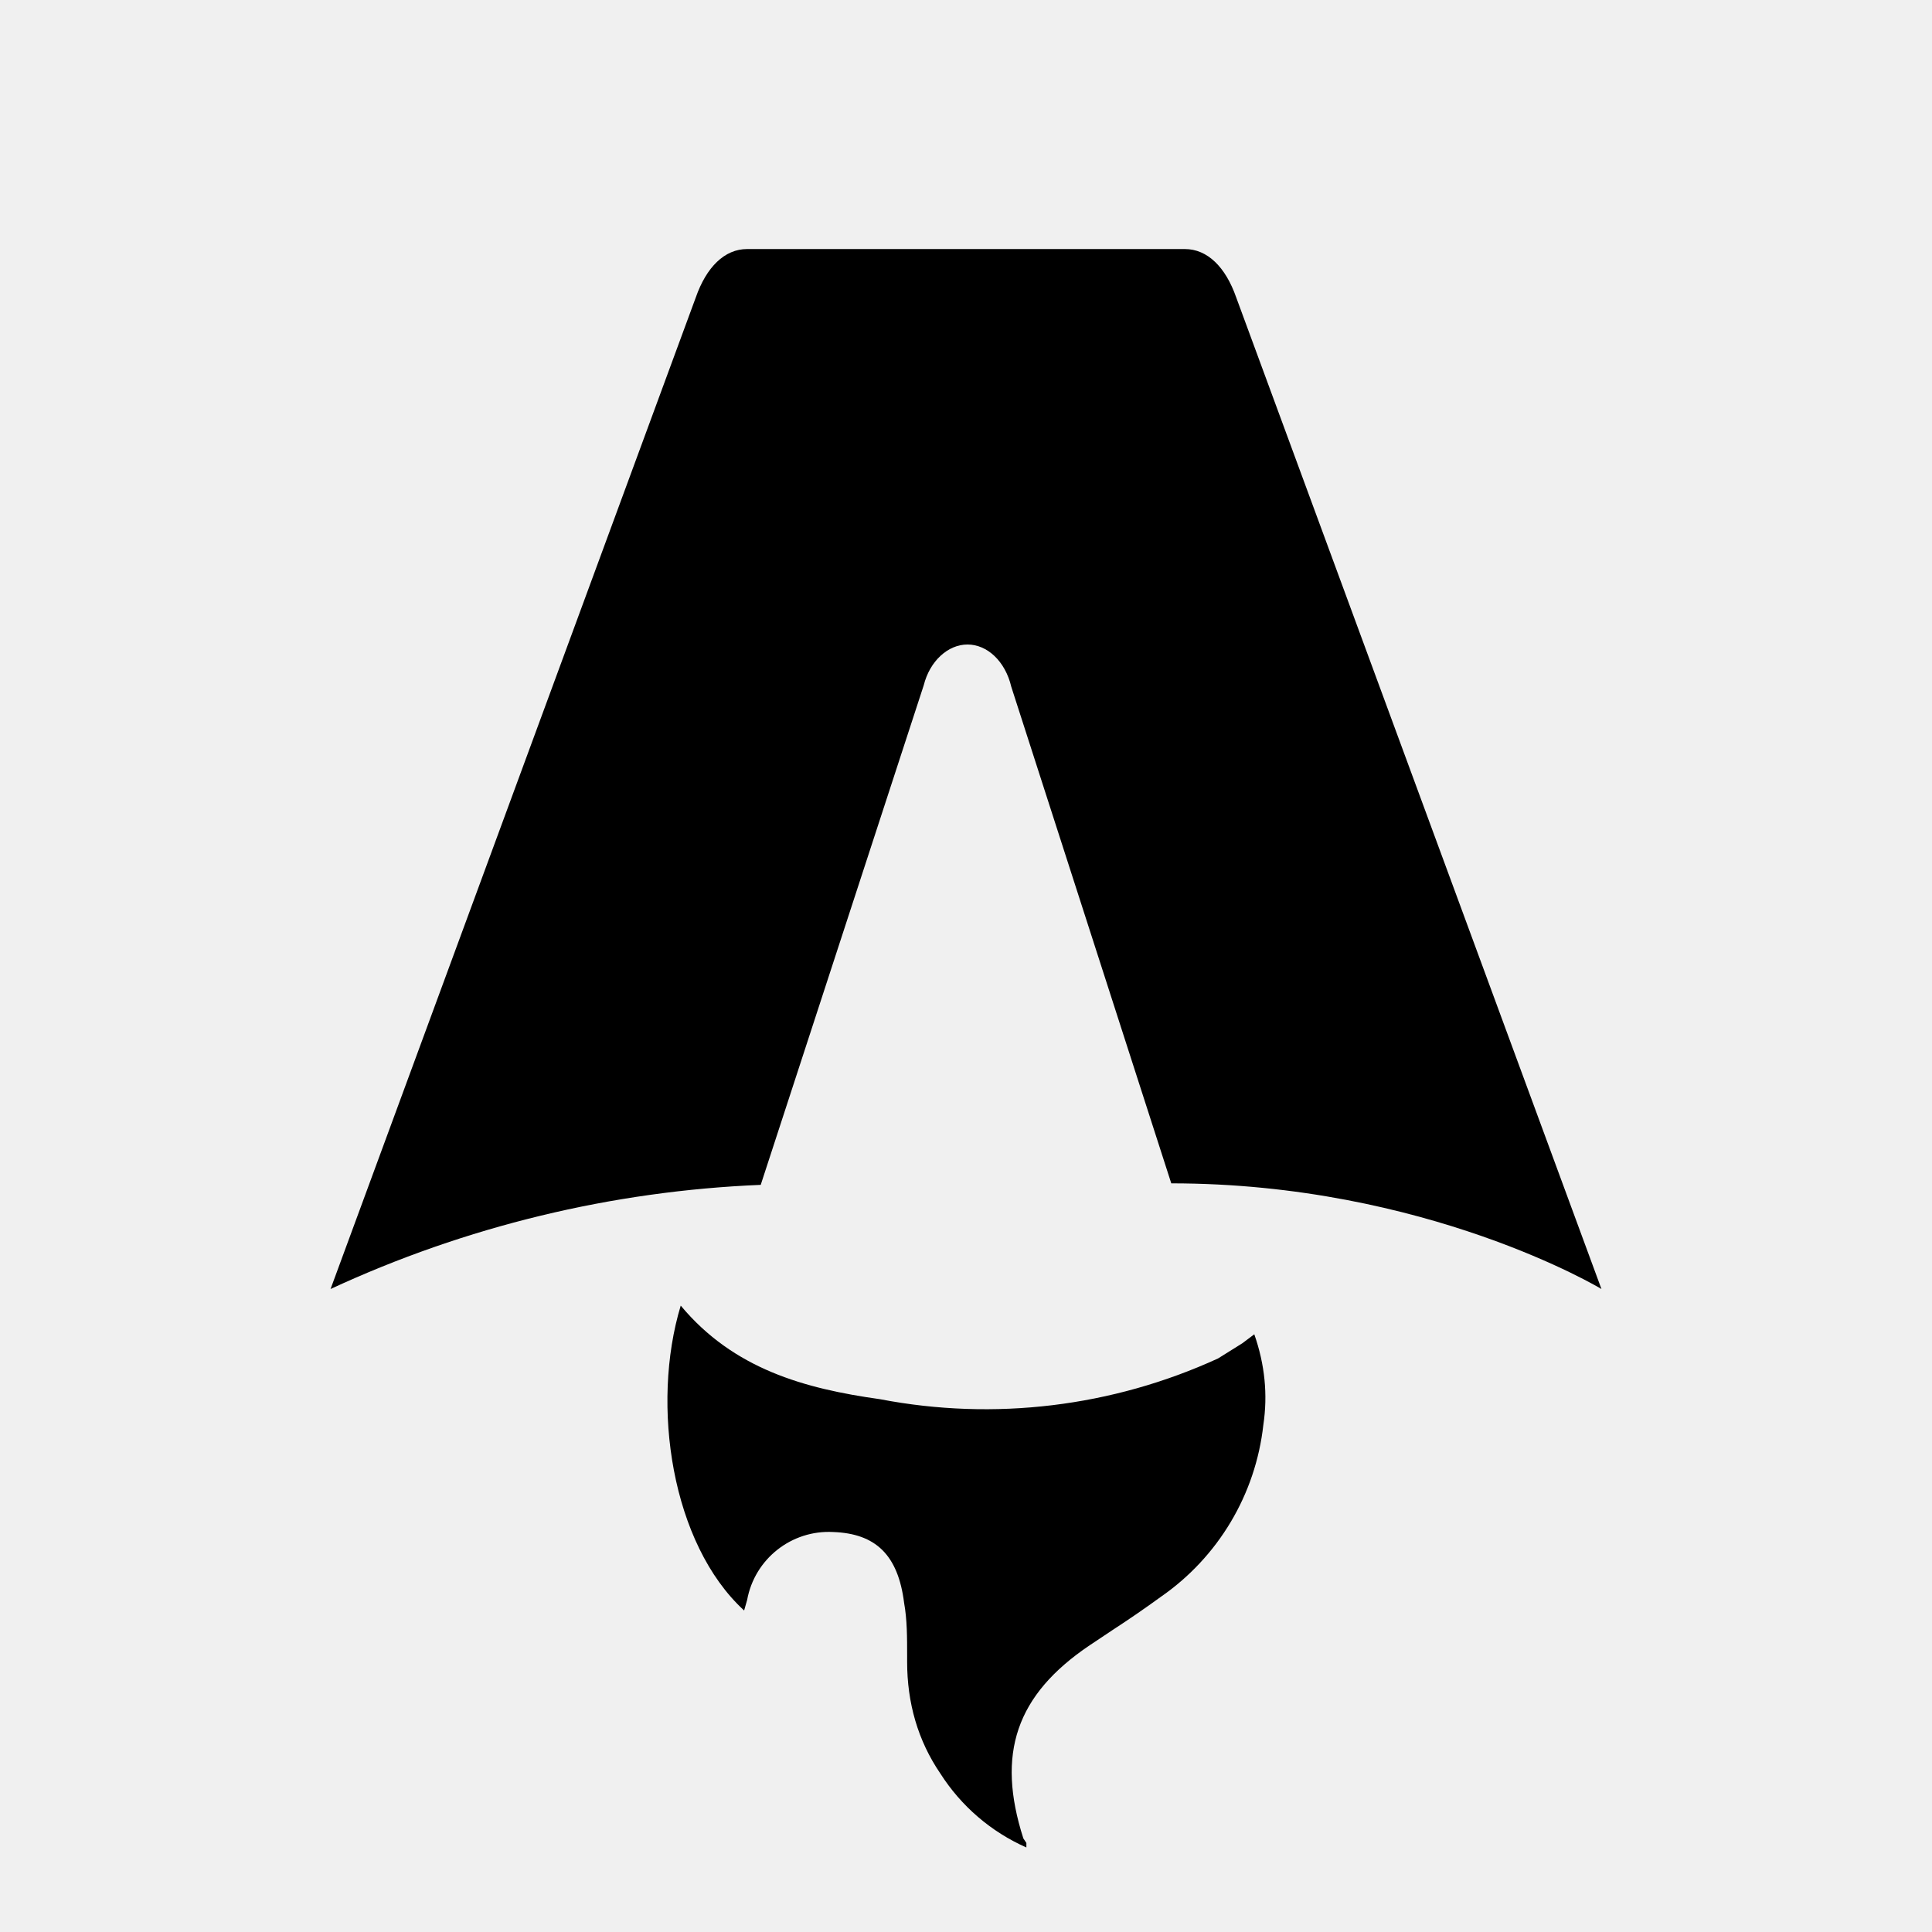
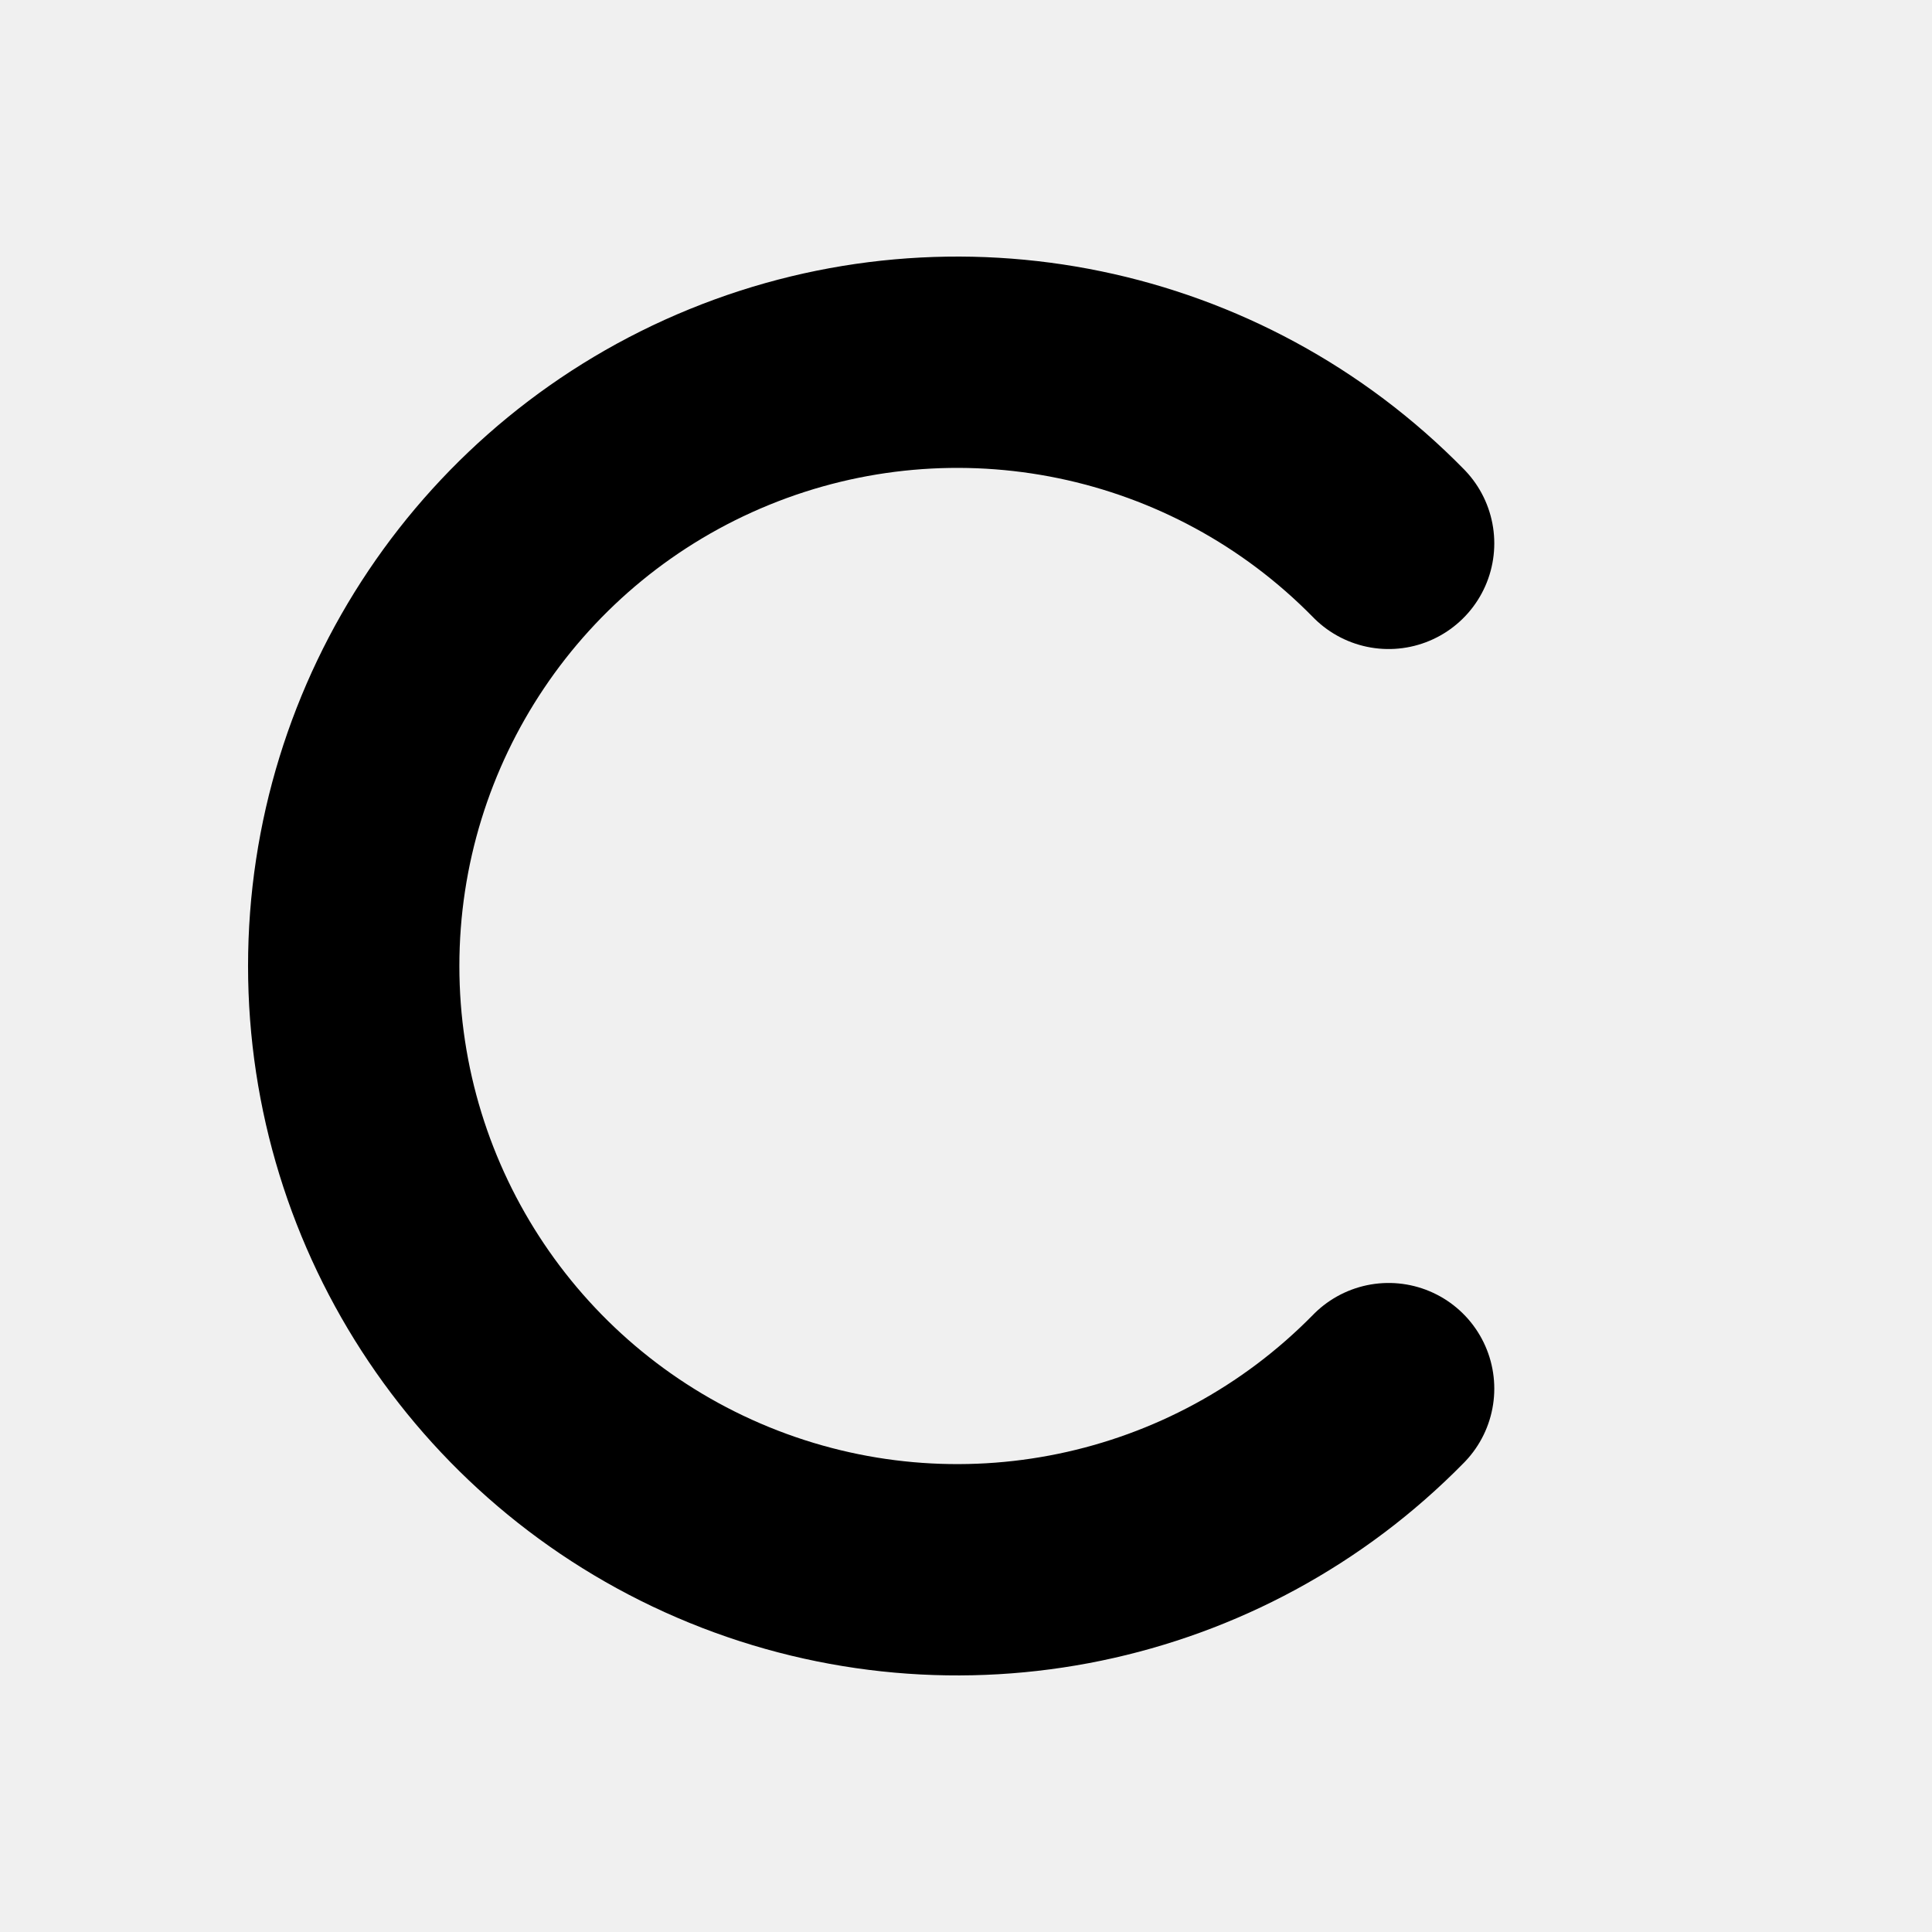
- <svg xmlns="http://www.w3.org/2000/svg" fill="none" viewBox="0 0 128 128">
-   <path d="M50.4 78.5a75.1 75.1 0 0 0-28.5 6.9l24.2-65.7c.7-2 1.9-3.2 3.4-3.2h29c1.5 0 2.7 1.2 3.4 3.2l24.2 65.7s-11.6-7-28.5-7L67 45.5c-.4-1.7-1.6-2.8-2.9-2.8-1.3 0-2.5 1.1-2.9 2.7L50.4 78.5Zm-1.1 28.2Zm-4.2-20.2c-2 6.6-.6 15.8 4.2 20.2a17.5 17.5 0 0 1 .2-.7 5.5 5.5 0 0 1 5.7-4.5c2.8.1 4.3 1.5 4.7 4.7.2 1.1.2 2.3.2 3.5v.4c0 2.7.7 5.2 2.2 7.4a13 13 0 0 0 5.7 4.9v-.3l-.2-.3c-1.8-5.6-.5-9.5 4.4-12.8l1.5-1a73 73 0 0 0 3.2-2.2 16 16 0 0 0 6.8-11.4c.3-2 .1-4-.6-6l-.8.6-1.6 1a37 37 0 0 1-22.4 2.7c-5-.7-9.7-2-13.2-6.2Z" />
+ <svg xmlns="http://www.w3.org/2000/svg" viewBox="0 0 128 128">
+   <path d="M92 36a40 40 0 1 0 0 56" fill="none" stroke="currentColor" stroke-width="14" stroke-linecap="round" stroke-linejoin="round" />
  <style>
-         path { fill: #000; }
-         @media (prefers-color-scheme: dark) {
-             path { fill: #FFF; }
-         }
+         path { color: black; }
    </style>
</svg>
